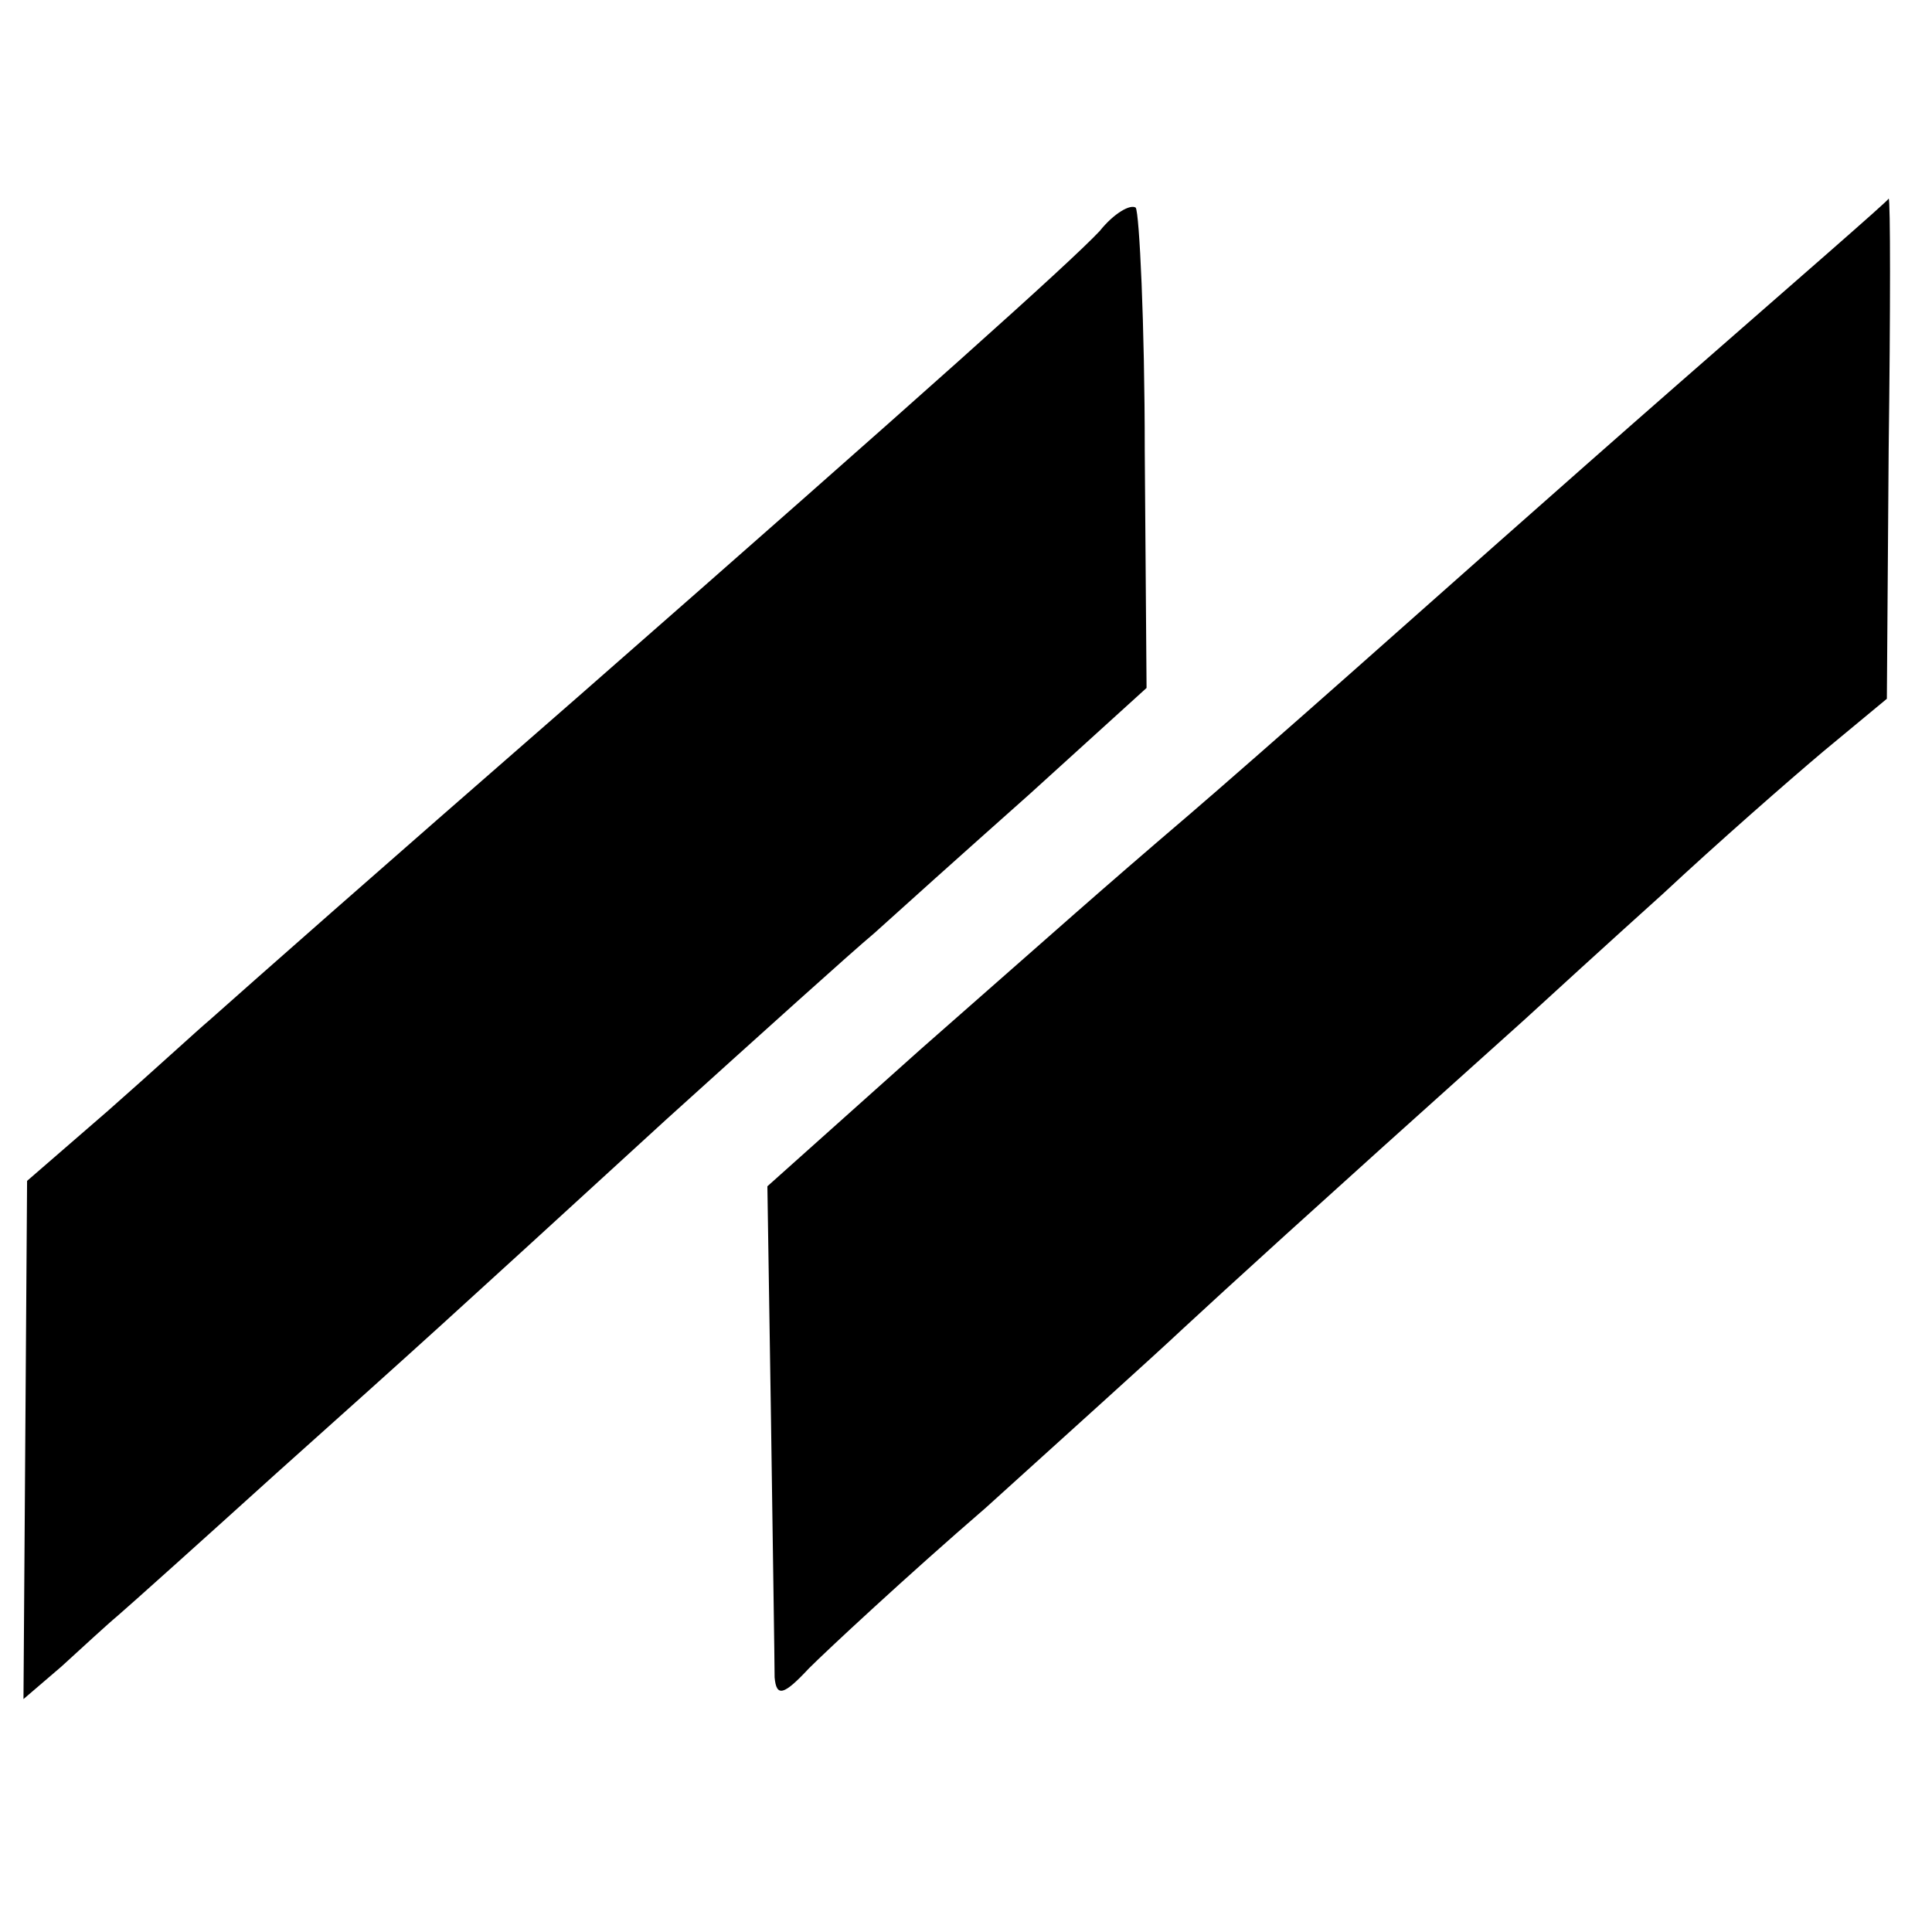
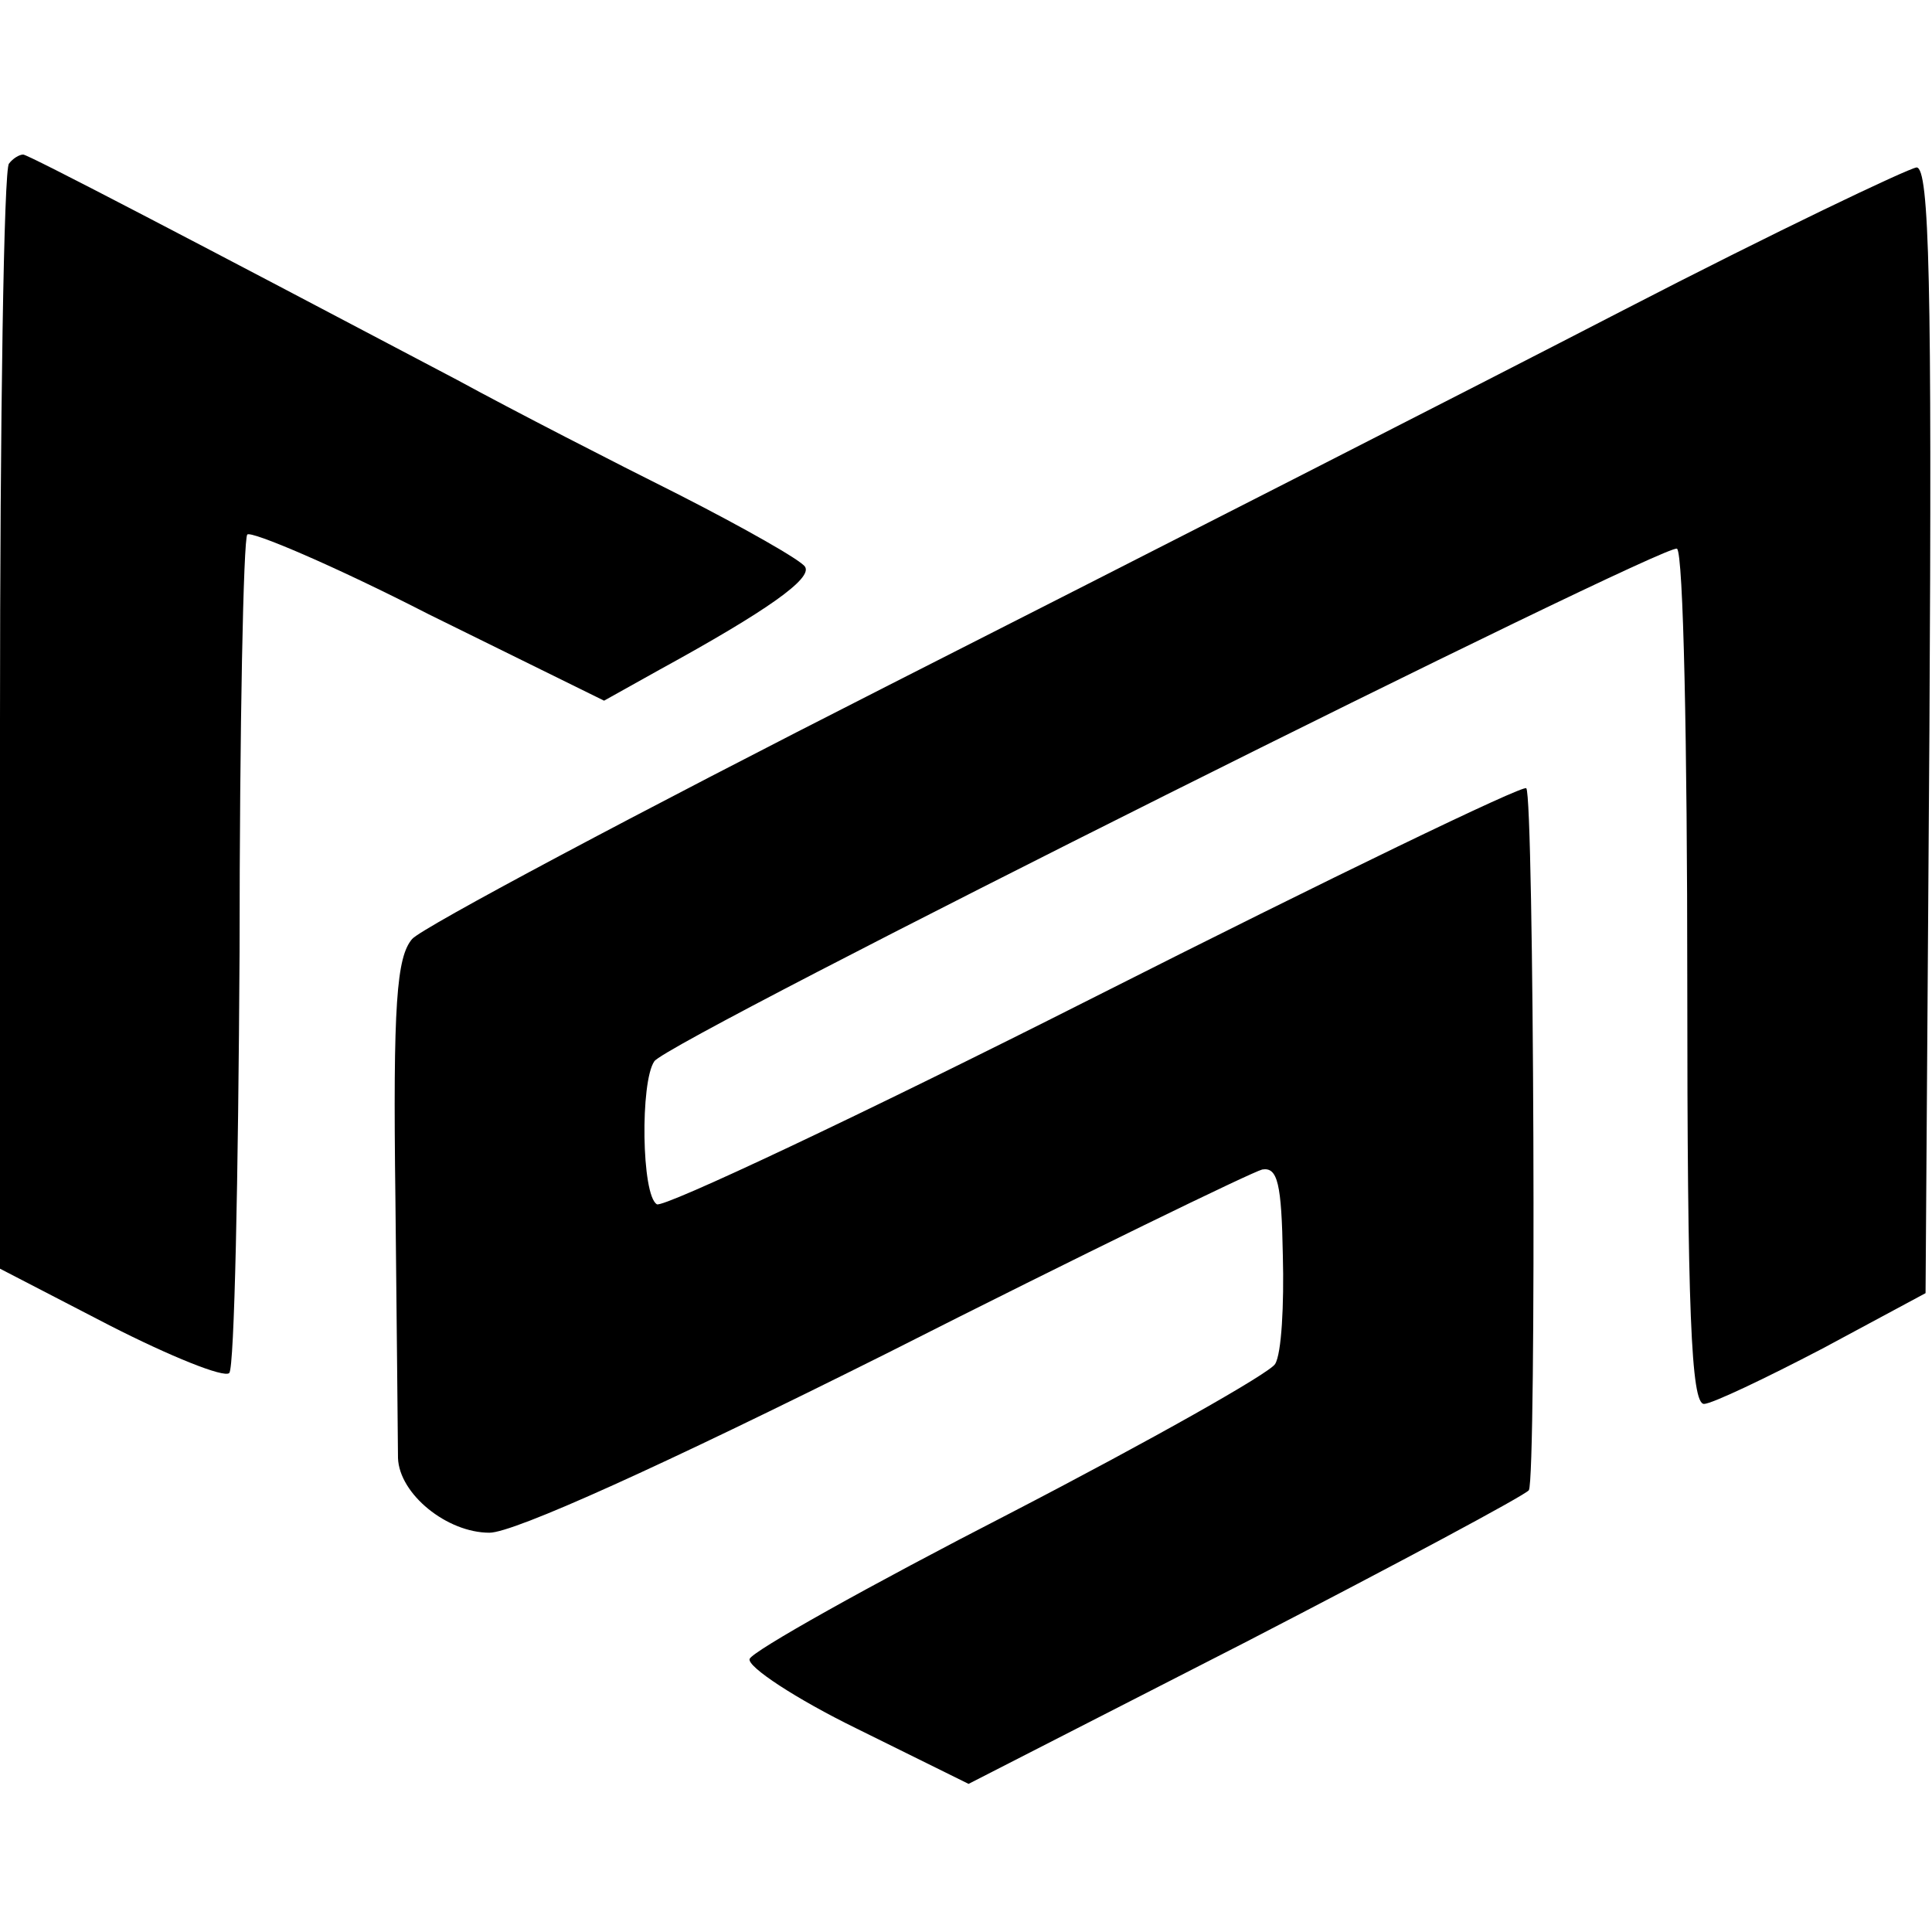
- <svg xmlns="http://www.w3.org/2000/svg" version="1.0" width="107pt" height="107pt" viewBox="0 0 107 107" preserveAspectRatio="xMidYMid meet">
-   <g transform="translate(0,107) scale(0.1,-0.1)" fill="#000000" stroke="none">
-     <path d="M609 942 c-17 -18 -95 -88 -289 -258 -117 -102 -177 -155 -204 -179 -6 -5 -31 -28 -56 -50 l-45 -39 -1 -144 -1 -143 21 18 c11 10 25 23 31 28 7 6 46 41 88 79 86 77 86 77 216 196 52 47 103 93 115 103 11 10 50 45 86 77 l65 59 -1 131 c0 71 -3 132 -5 135 -3 2 -12 -3 -20 -13z" />
-     <path d="M929 857 c-64 -56 -145 -128 -180 -159 -35 -31 -75 -66 -89 -78 -55 -47 -68 -59 -150 -131 l-85 -76 2 -129 c1 -71 2 -135 2 -143 1 -11 5 -10 19 5 10 10 54 51 98 89 43 39 92 83 109 99 26 24 63 58 189 171 12 11 47 43 77 70 30 28 70 63 89 79 l35 29 1 138 c1 77 1 139 0 139 0 -1 -53 -47 -117 -103z" />
+ <svg xmlns="http://www.w3.org/2000/svg" version="1.0" width="150pt" height="150pt" viewBox="0 0 150 150" preserveAspectRatio="xMidYMid meet">
+   <g transform="translate(0,150) scale(0.1,-0.1)" fill="#000000" stroke="none">
+     <path d="M7 1373 c-4 -3 -7 -198 -7 -432 l0 -426 85 -44 c47 -24 89 -41 93 -37 4 4 7 151 8 327 0 175 3 321 6 324 3 3 67 -24 141 -62 l136 -67 43 24 c84 46 119 71 113 80 -3 5 -47 30 -98 56 -50 25 -128 65 -172 89 -203 107 -333 175 -337 175 -3 0 -8 -3 -11 -7z" />
+     <path d="M1260 1259 c-118 -61 -375 -192 -570 -291 -195 -99 -362 -188 -370 -197 -12 -14 -15 -50 -13 -202 1 -101 2 -192 2 -201 1 -28 38 -58 71 -58 19 0 134 52 308 139 152 77 284 141 292 143 12 2 15 -11 16 -67 1 -38 -1 -76 -6 -84 -4 -7 -96 -59 -206 -116 -109 -56 -200 -107 -202 -113 -2 -6 36 -31 83 -54 l87 -43 215 110 c118 61 217 114 220 118 6 10 4 539 -2 545 -2 3 -153 -70 -335 -162 -182 -92 -335 -164 -340 -161 -12 7 -13 95 -2 111 10 16 785 403 794 398 5 -3 8 -153 8 -335 0 -257 3 -329 13 -329 6 0 48 20 92 43 l80 43 3 437 c2 346 0 437 -10 437 -7 -1 -110 -50 -228 -111z" />
  </g>
</svg>
